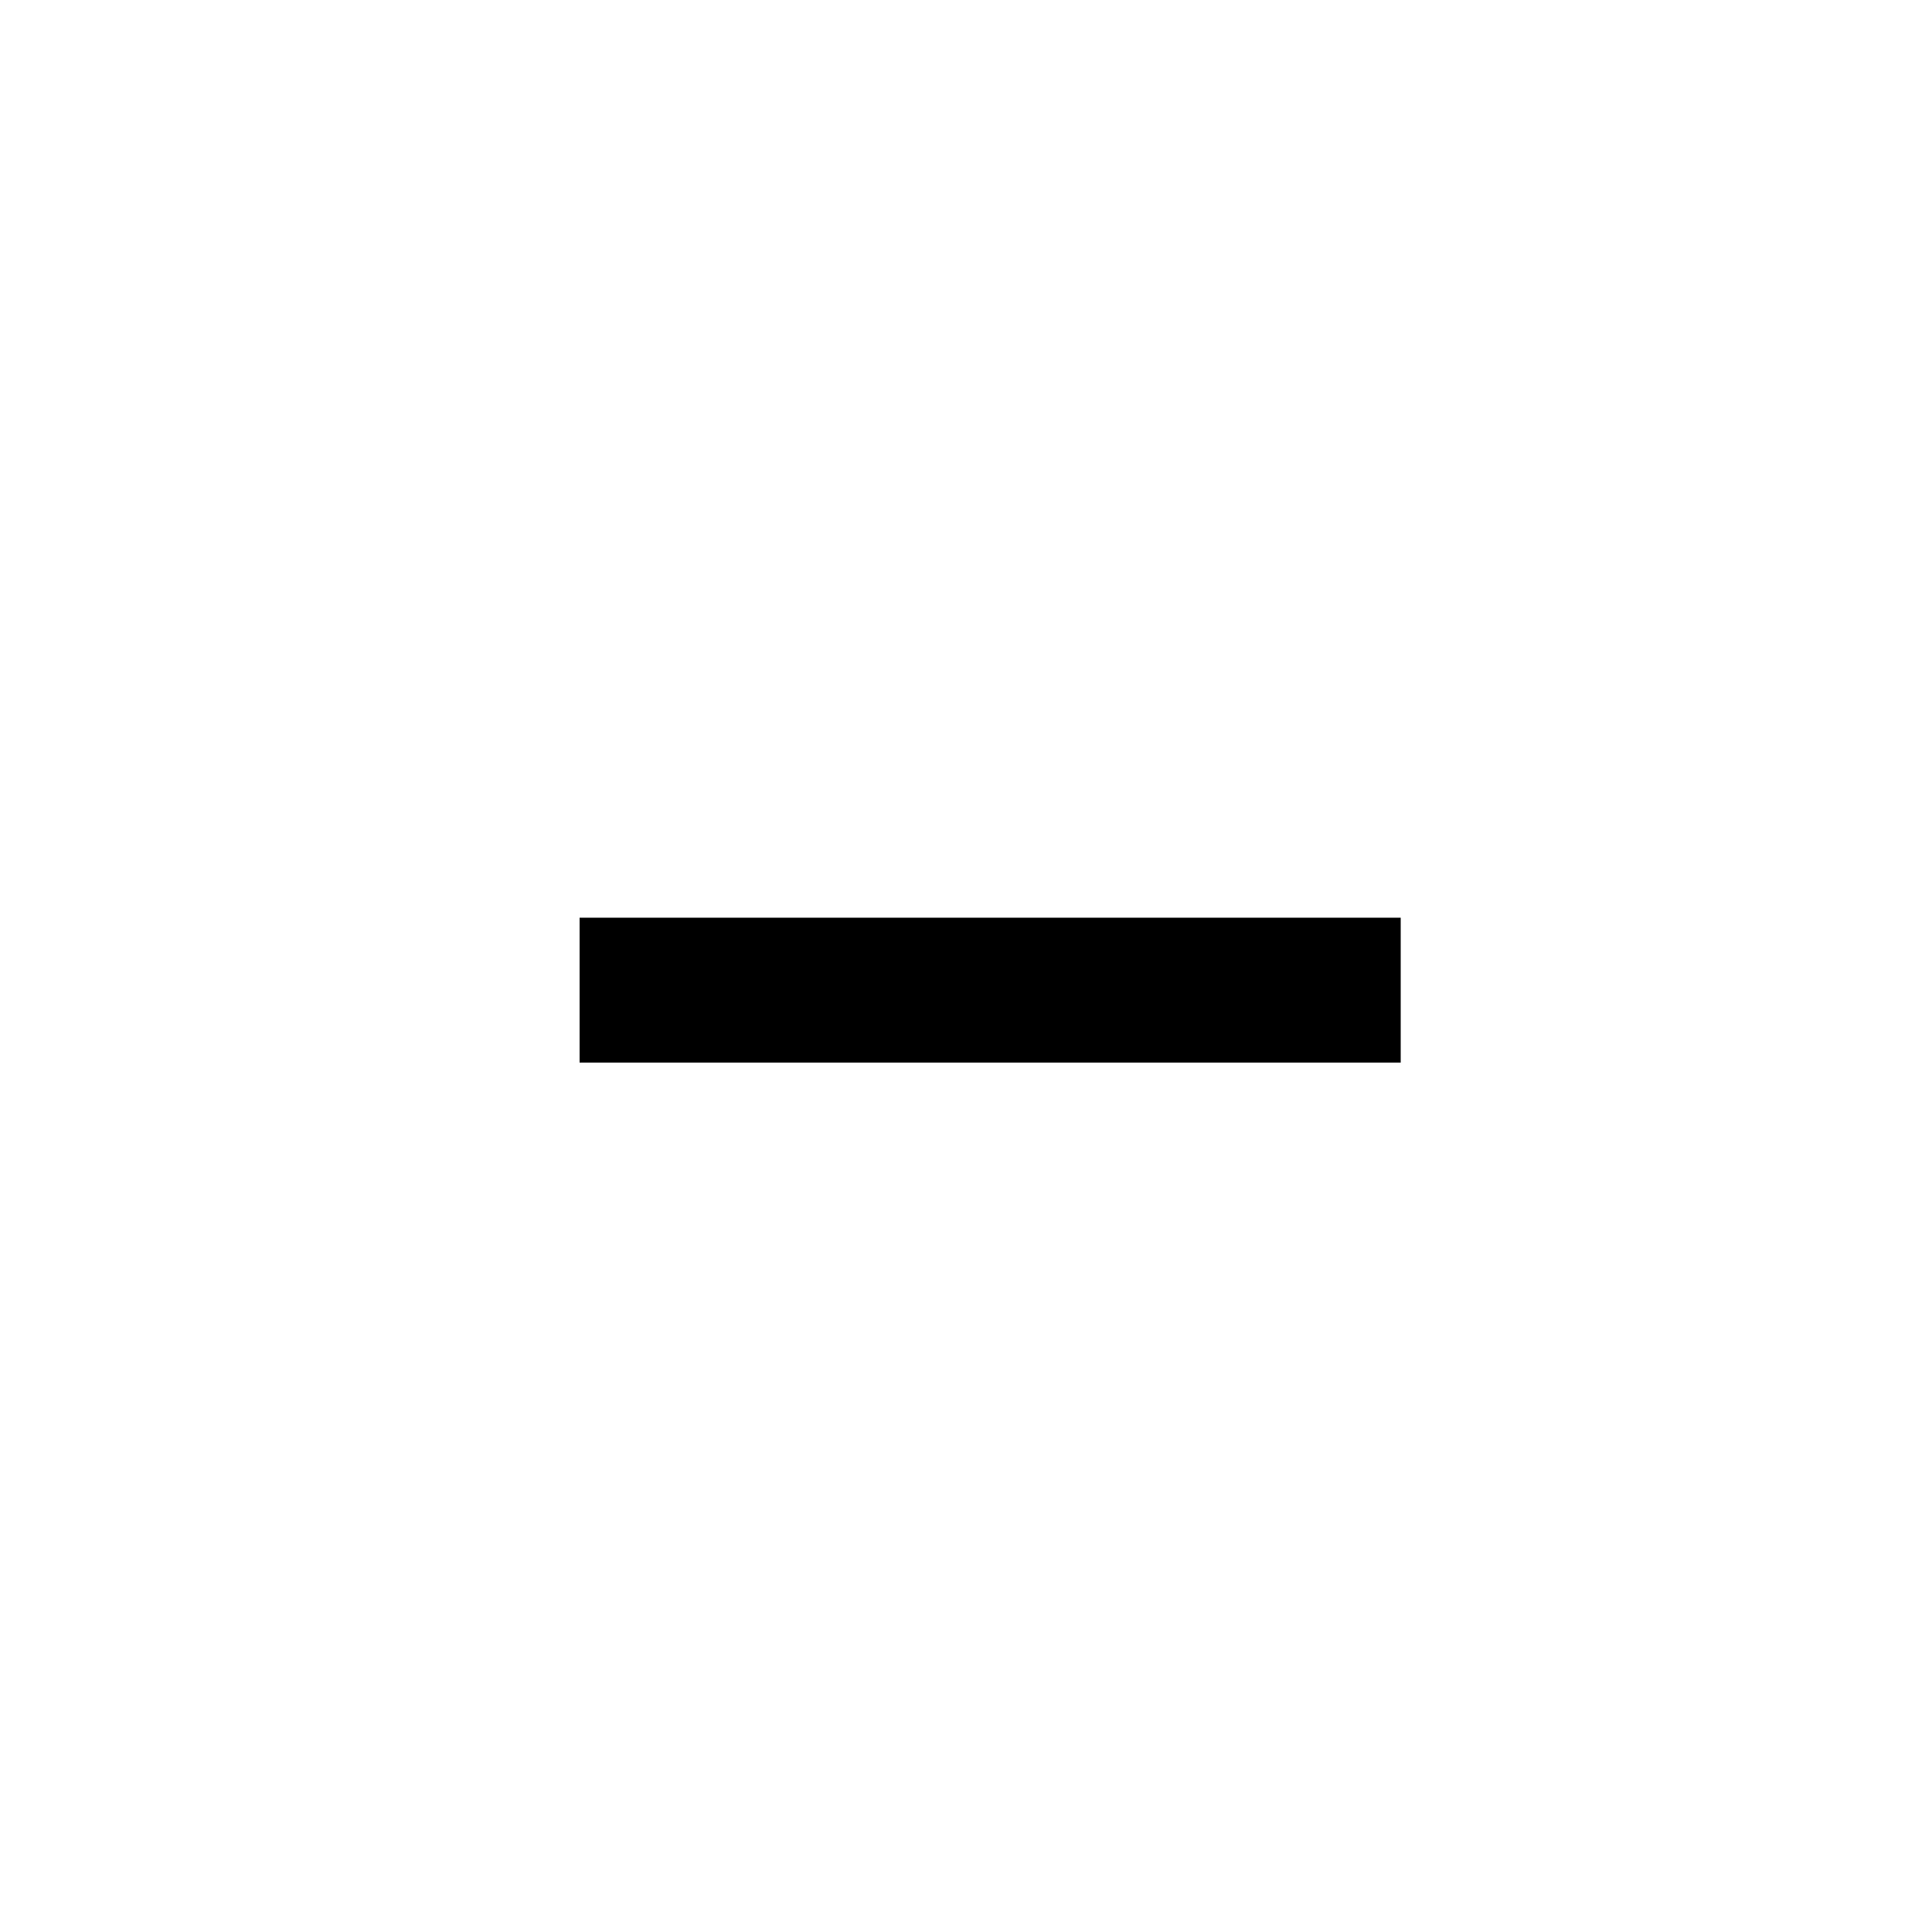
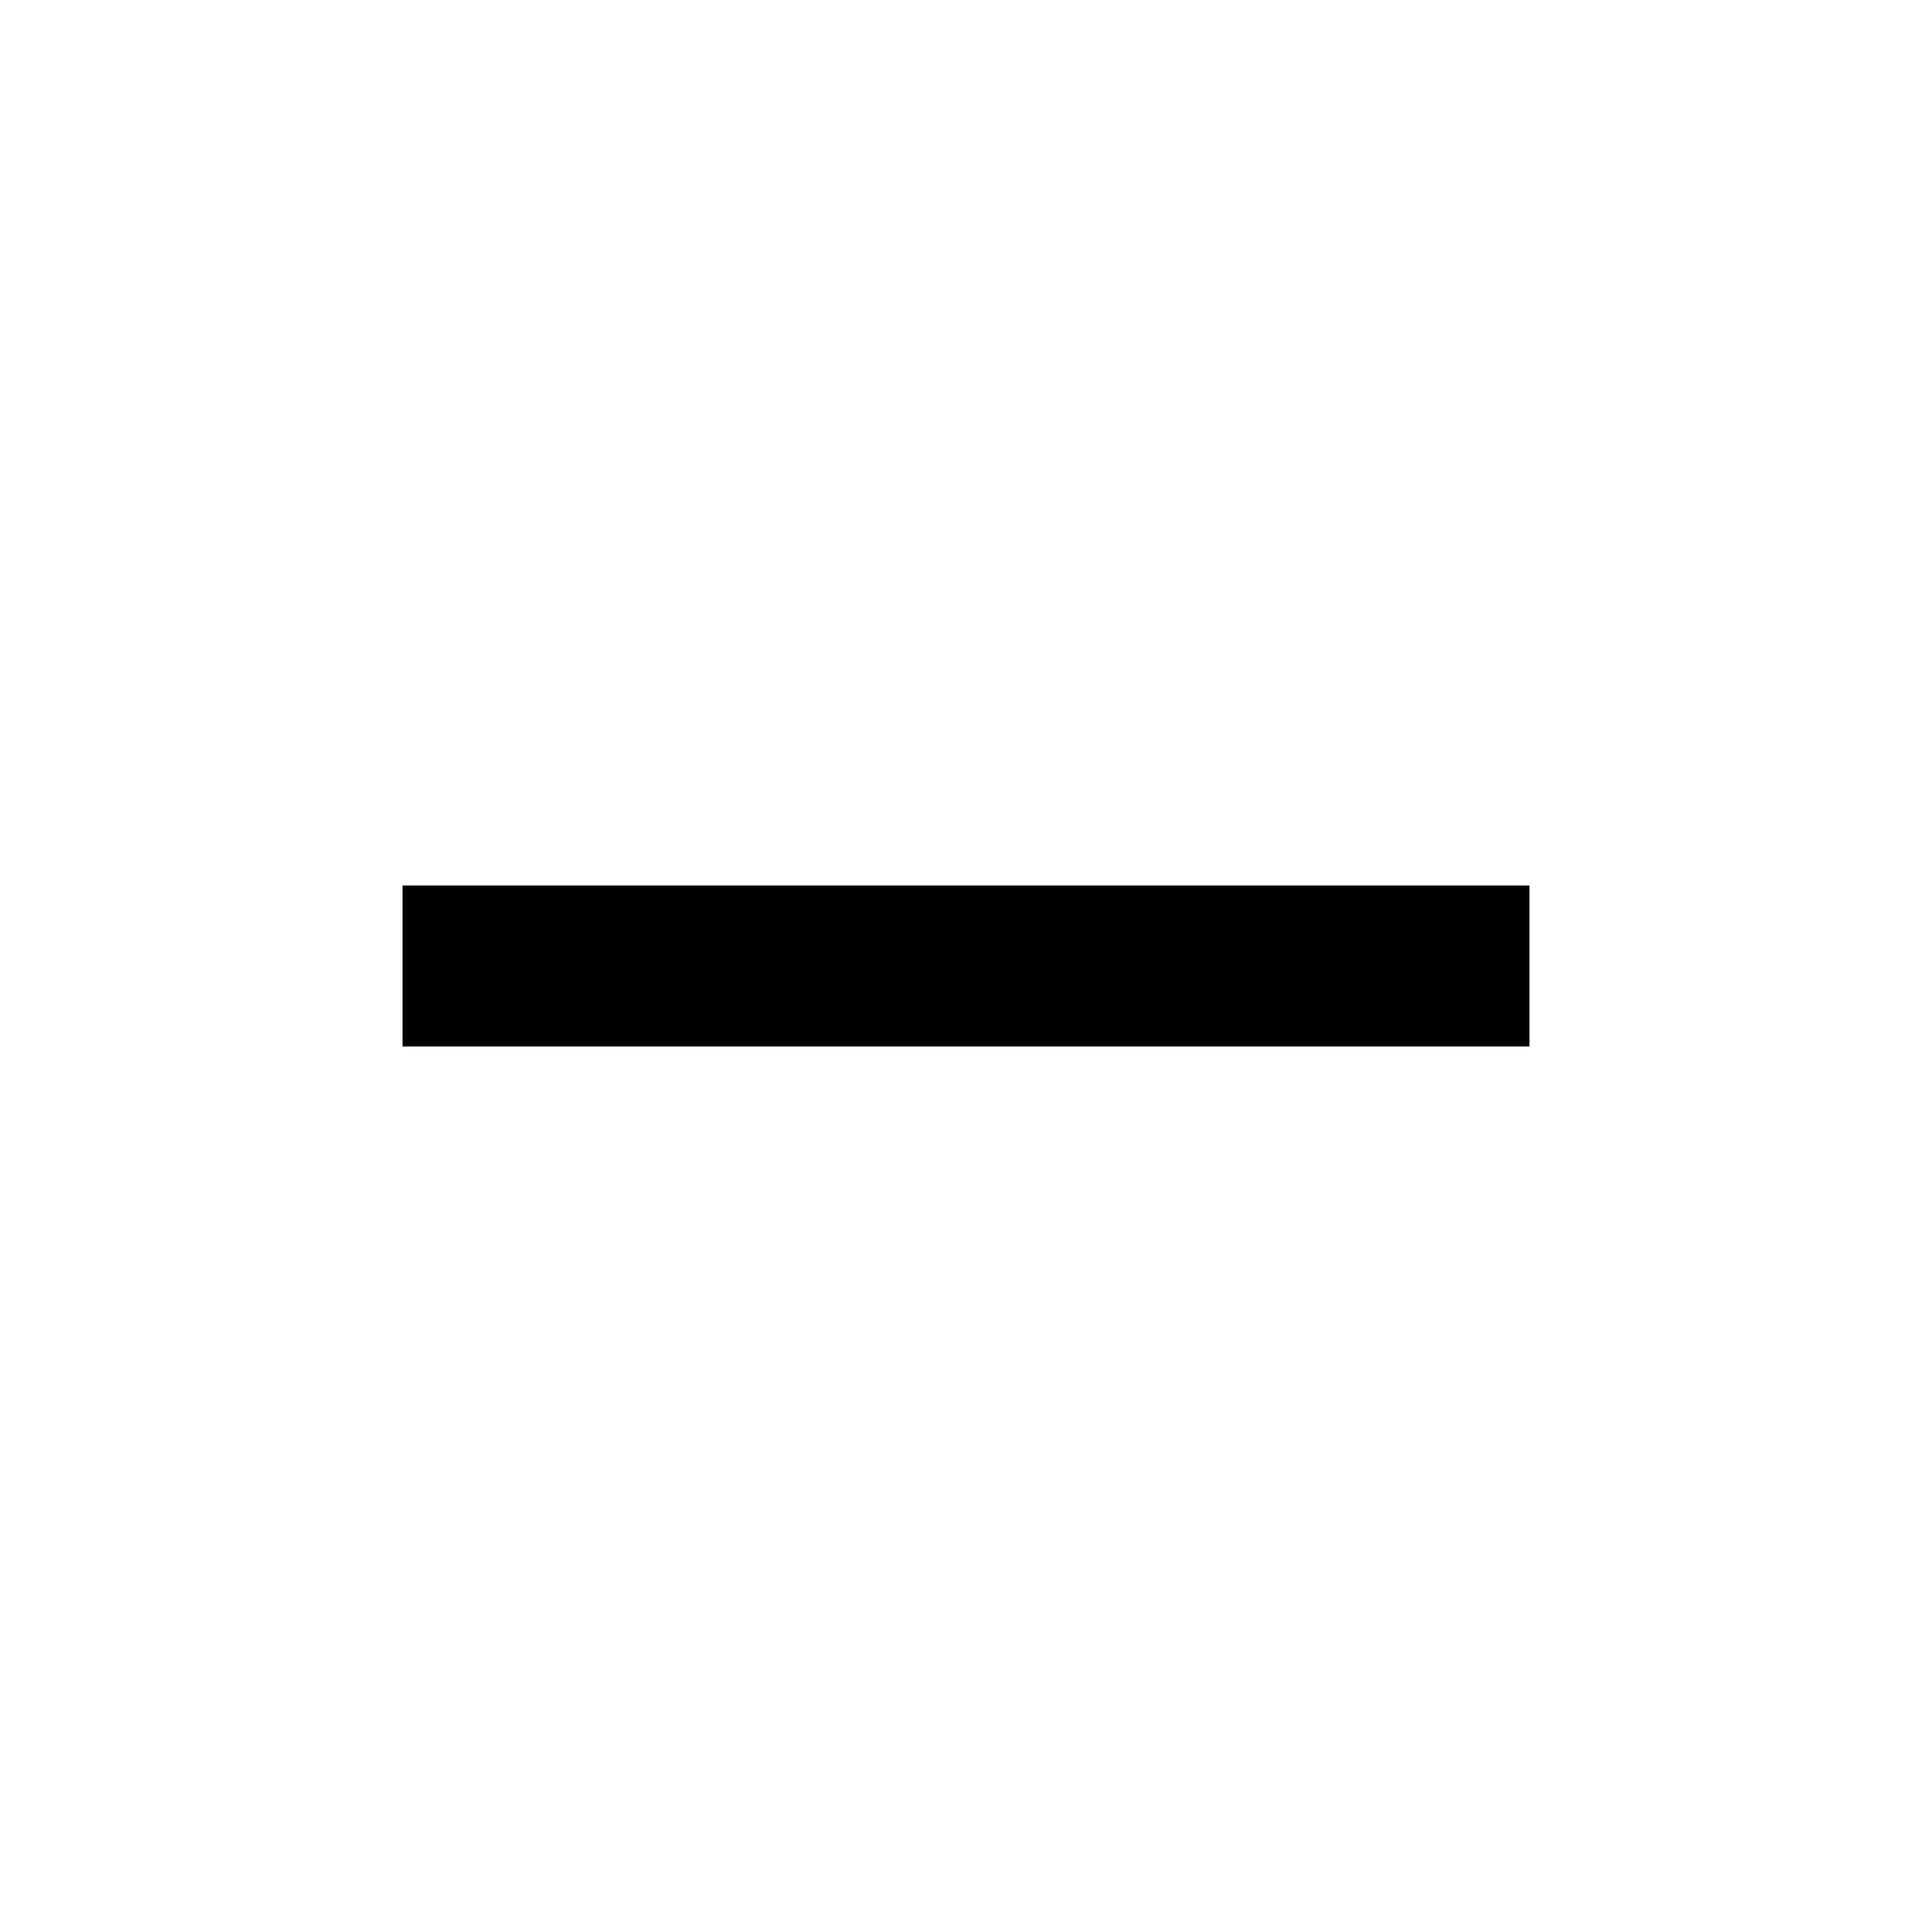
- <svg xmlns="http://www.w3.org/2000/svg" width="40px" height="40px" viewBox="0 0 40 40" version="1.1">
+ <svg xmlns="http://www.w3.org/2000/svg" width="1024px" height="1024px" viewBox="0 0 1024 1024" version="1.1">
  <defs />
-   <g id="__icons" stroke="none" stroke-width="1" fill-rule="evenodd">
-     <g id="minus">
-       <rect id="Rectangle-path" x="12" y="19" width="17" height="3" />
-     </g>
-   </g>
+   <path d="M810.667,554.667 L213.333,554.667 L213.333,469.333 L810.667,469.333 L810.667,554.667 L810.667,554.667 Z" id="Shape" />
</svg>
